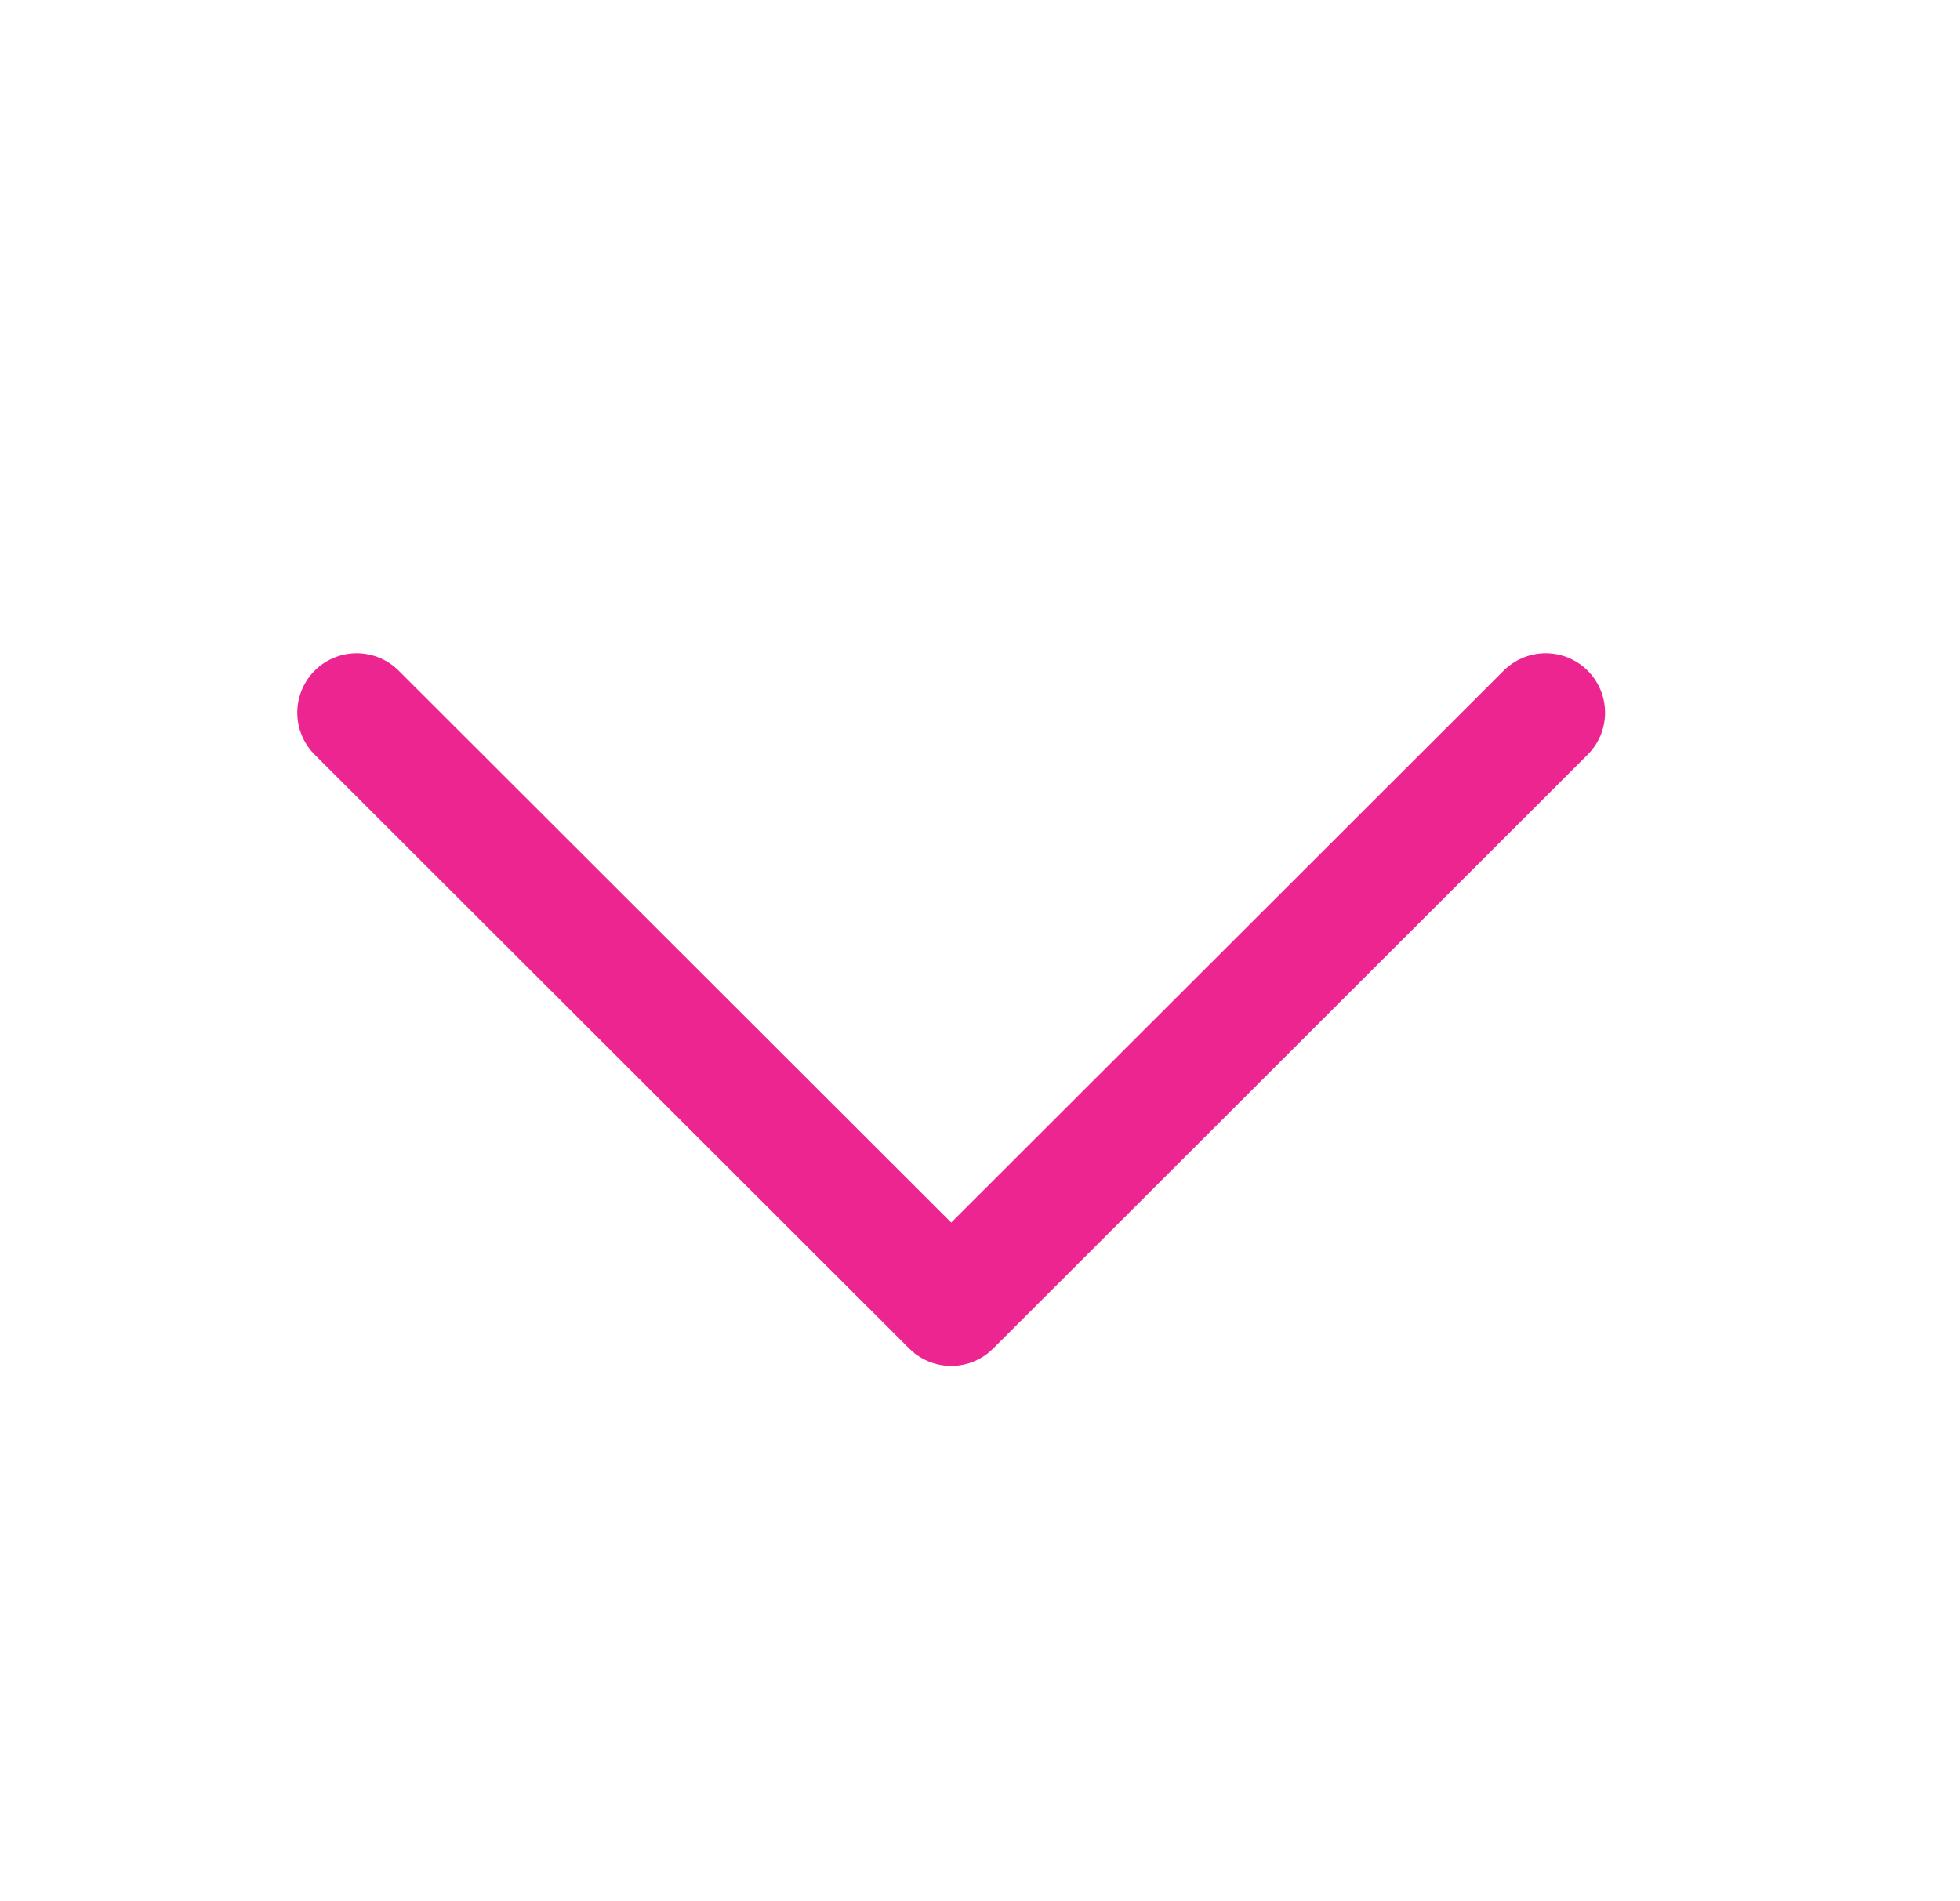
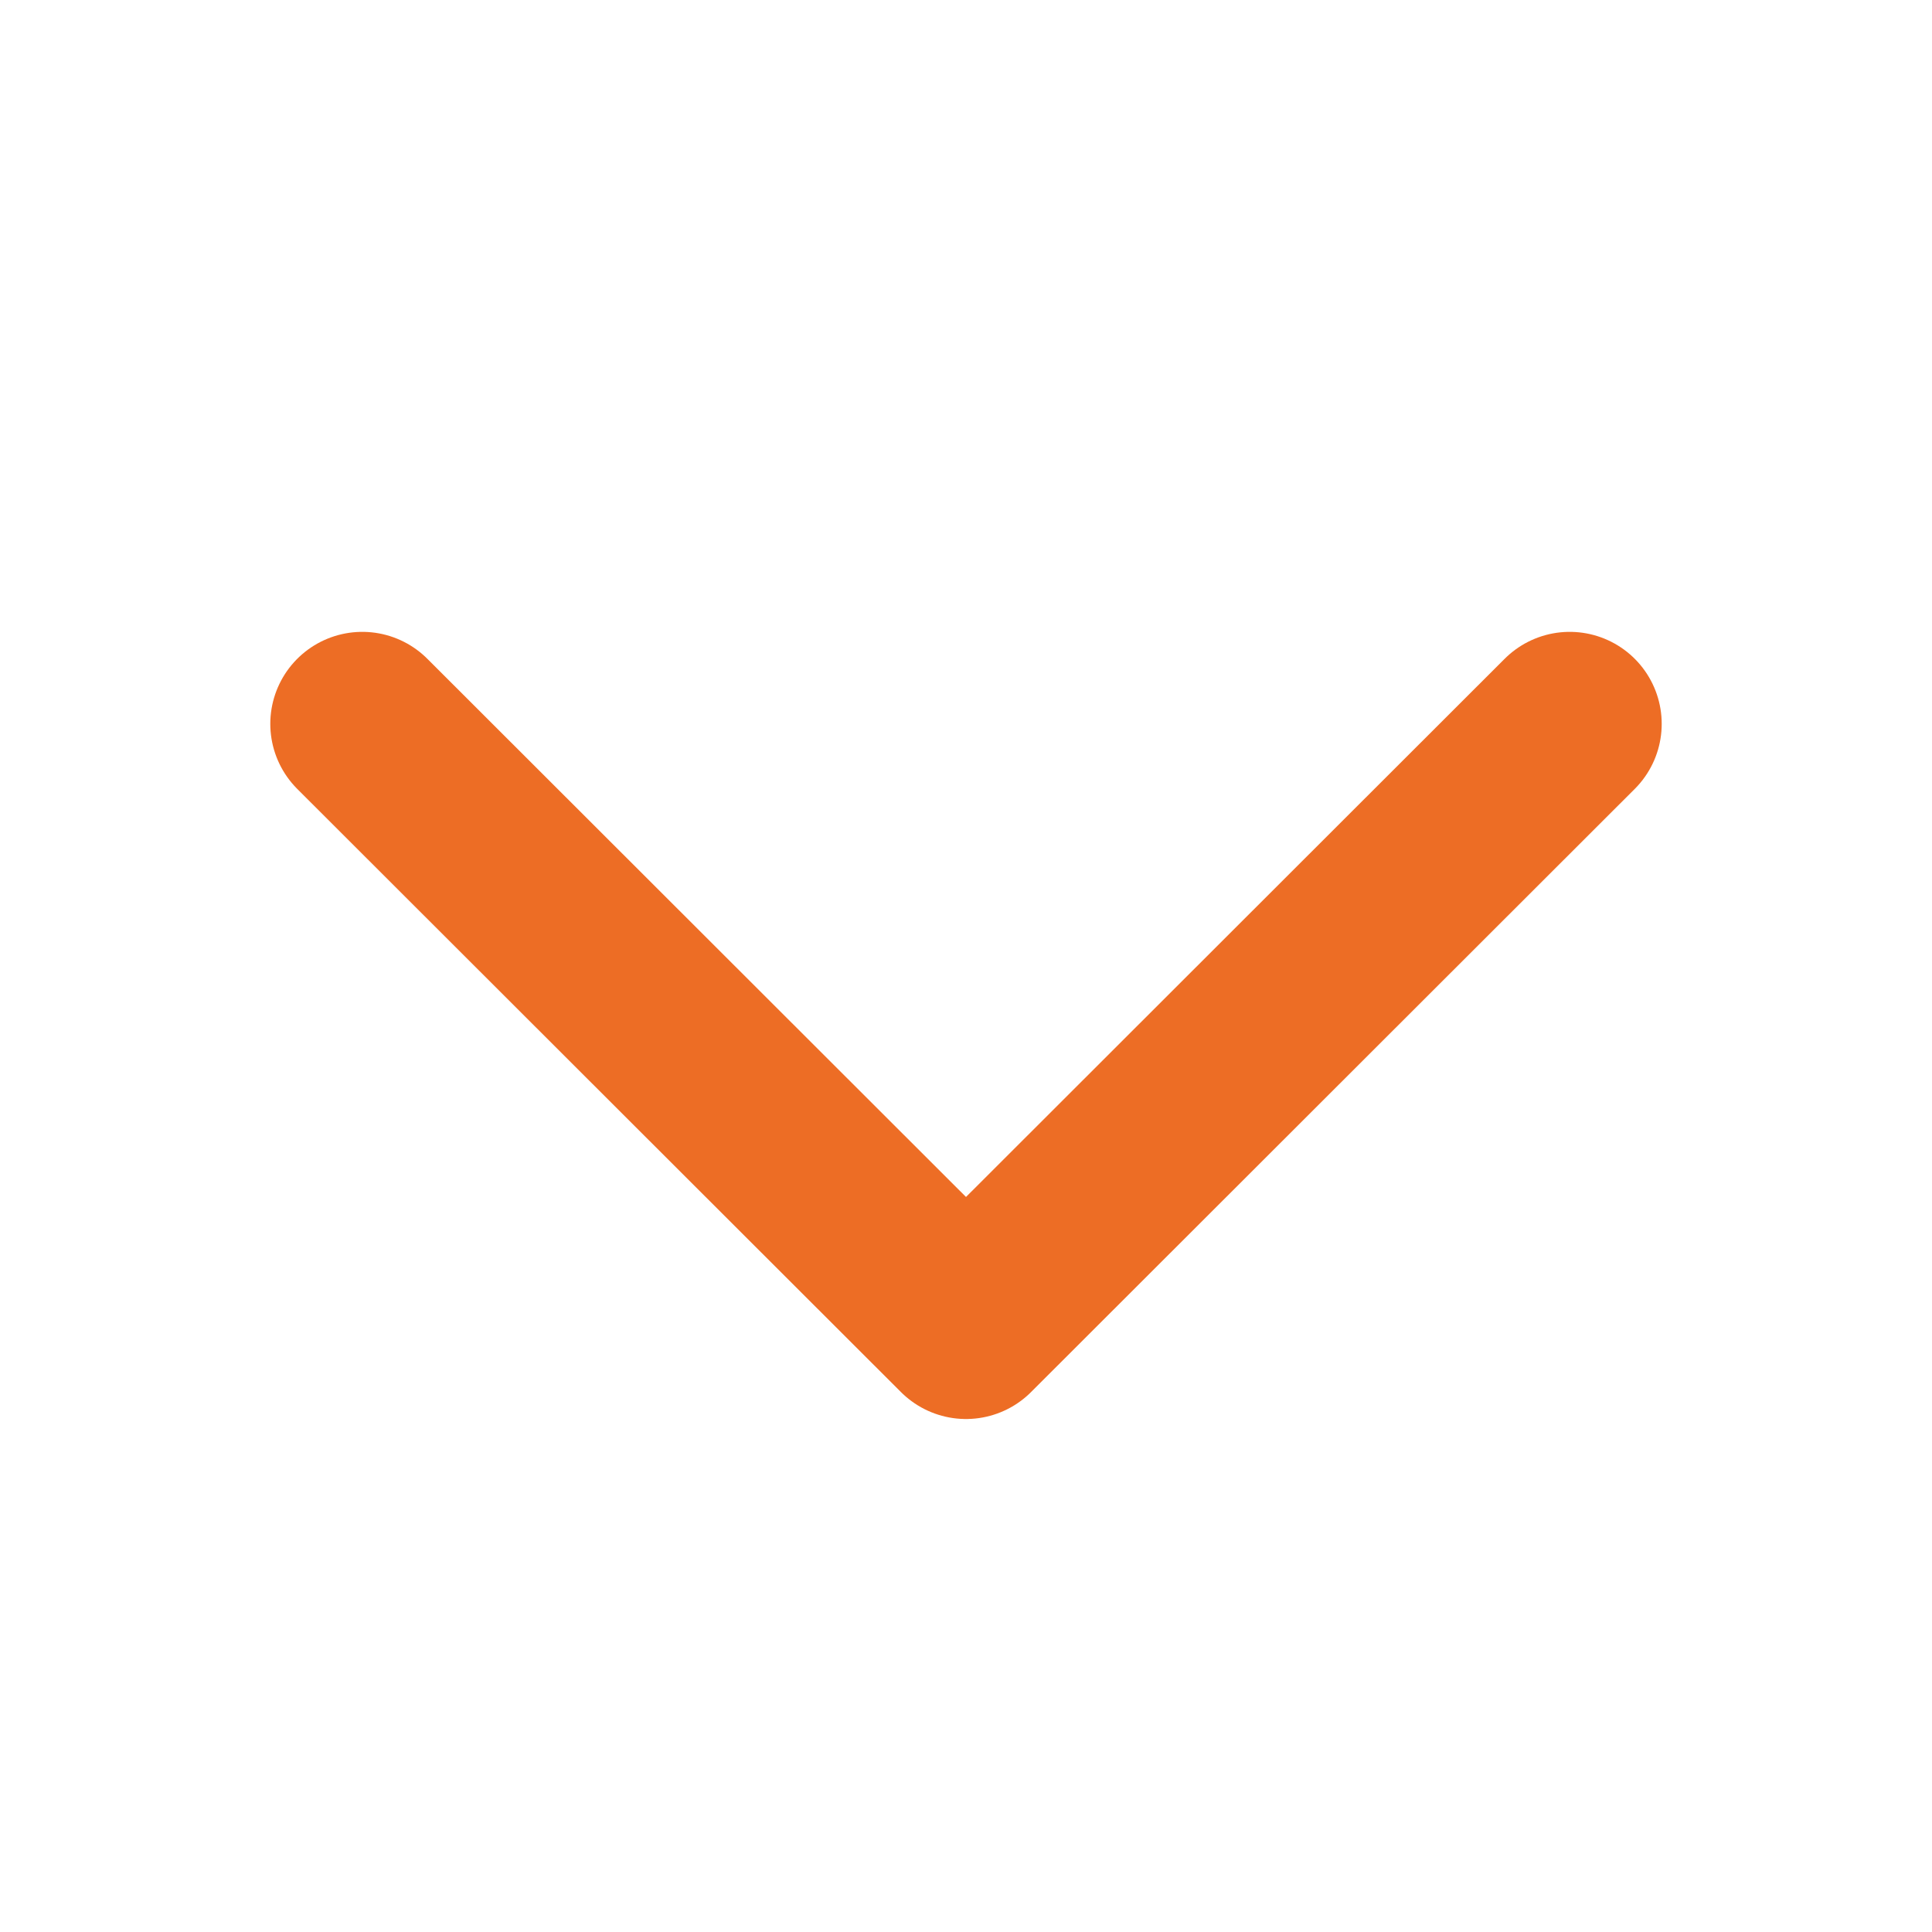
- <svg xmlns="http://www.w3.org/2000/svg" width="33" height="32" viewBox="0 0 33 32" fill="none">
-   <path d="M26.024 12L16.015 22L6.005 12" stroke="#ED2590" stroke-width="2" stroke-linecap="round" stroke-linejoin="round" />
+ <svg xmlns="http://www.w3.org/2000/svg" width="21" height="21" viewBox="0 0 21 21" fill="none">
+   <path d="M17.062 7.868L10.5 14.424L3.938 7.868" stroke="#ED6D25" stroke-width="2" stroke-linecap="round" stroke-linejoin="round" />
</svg>
